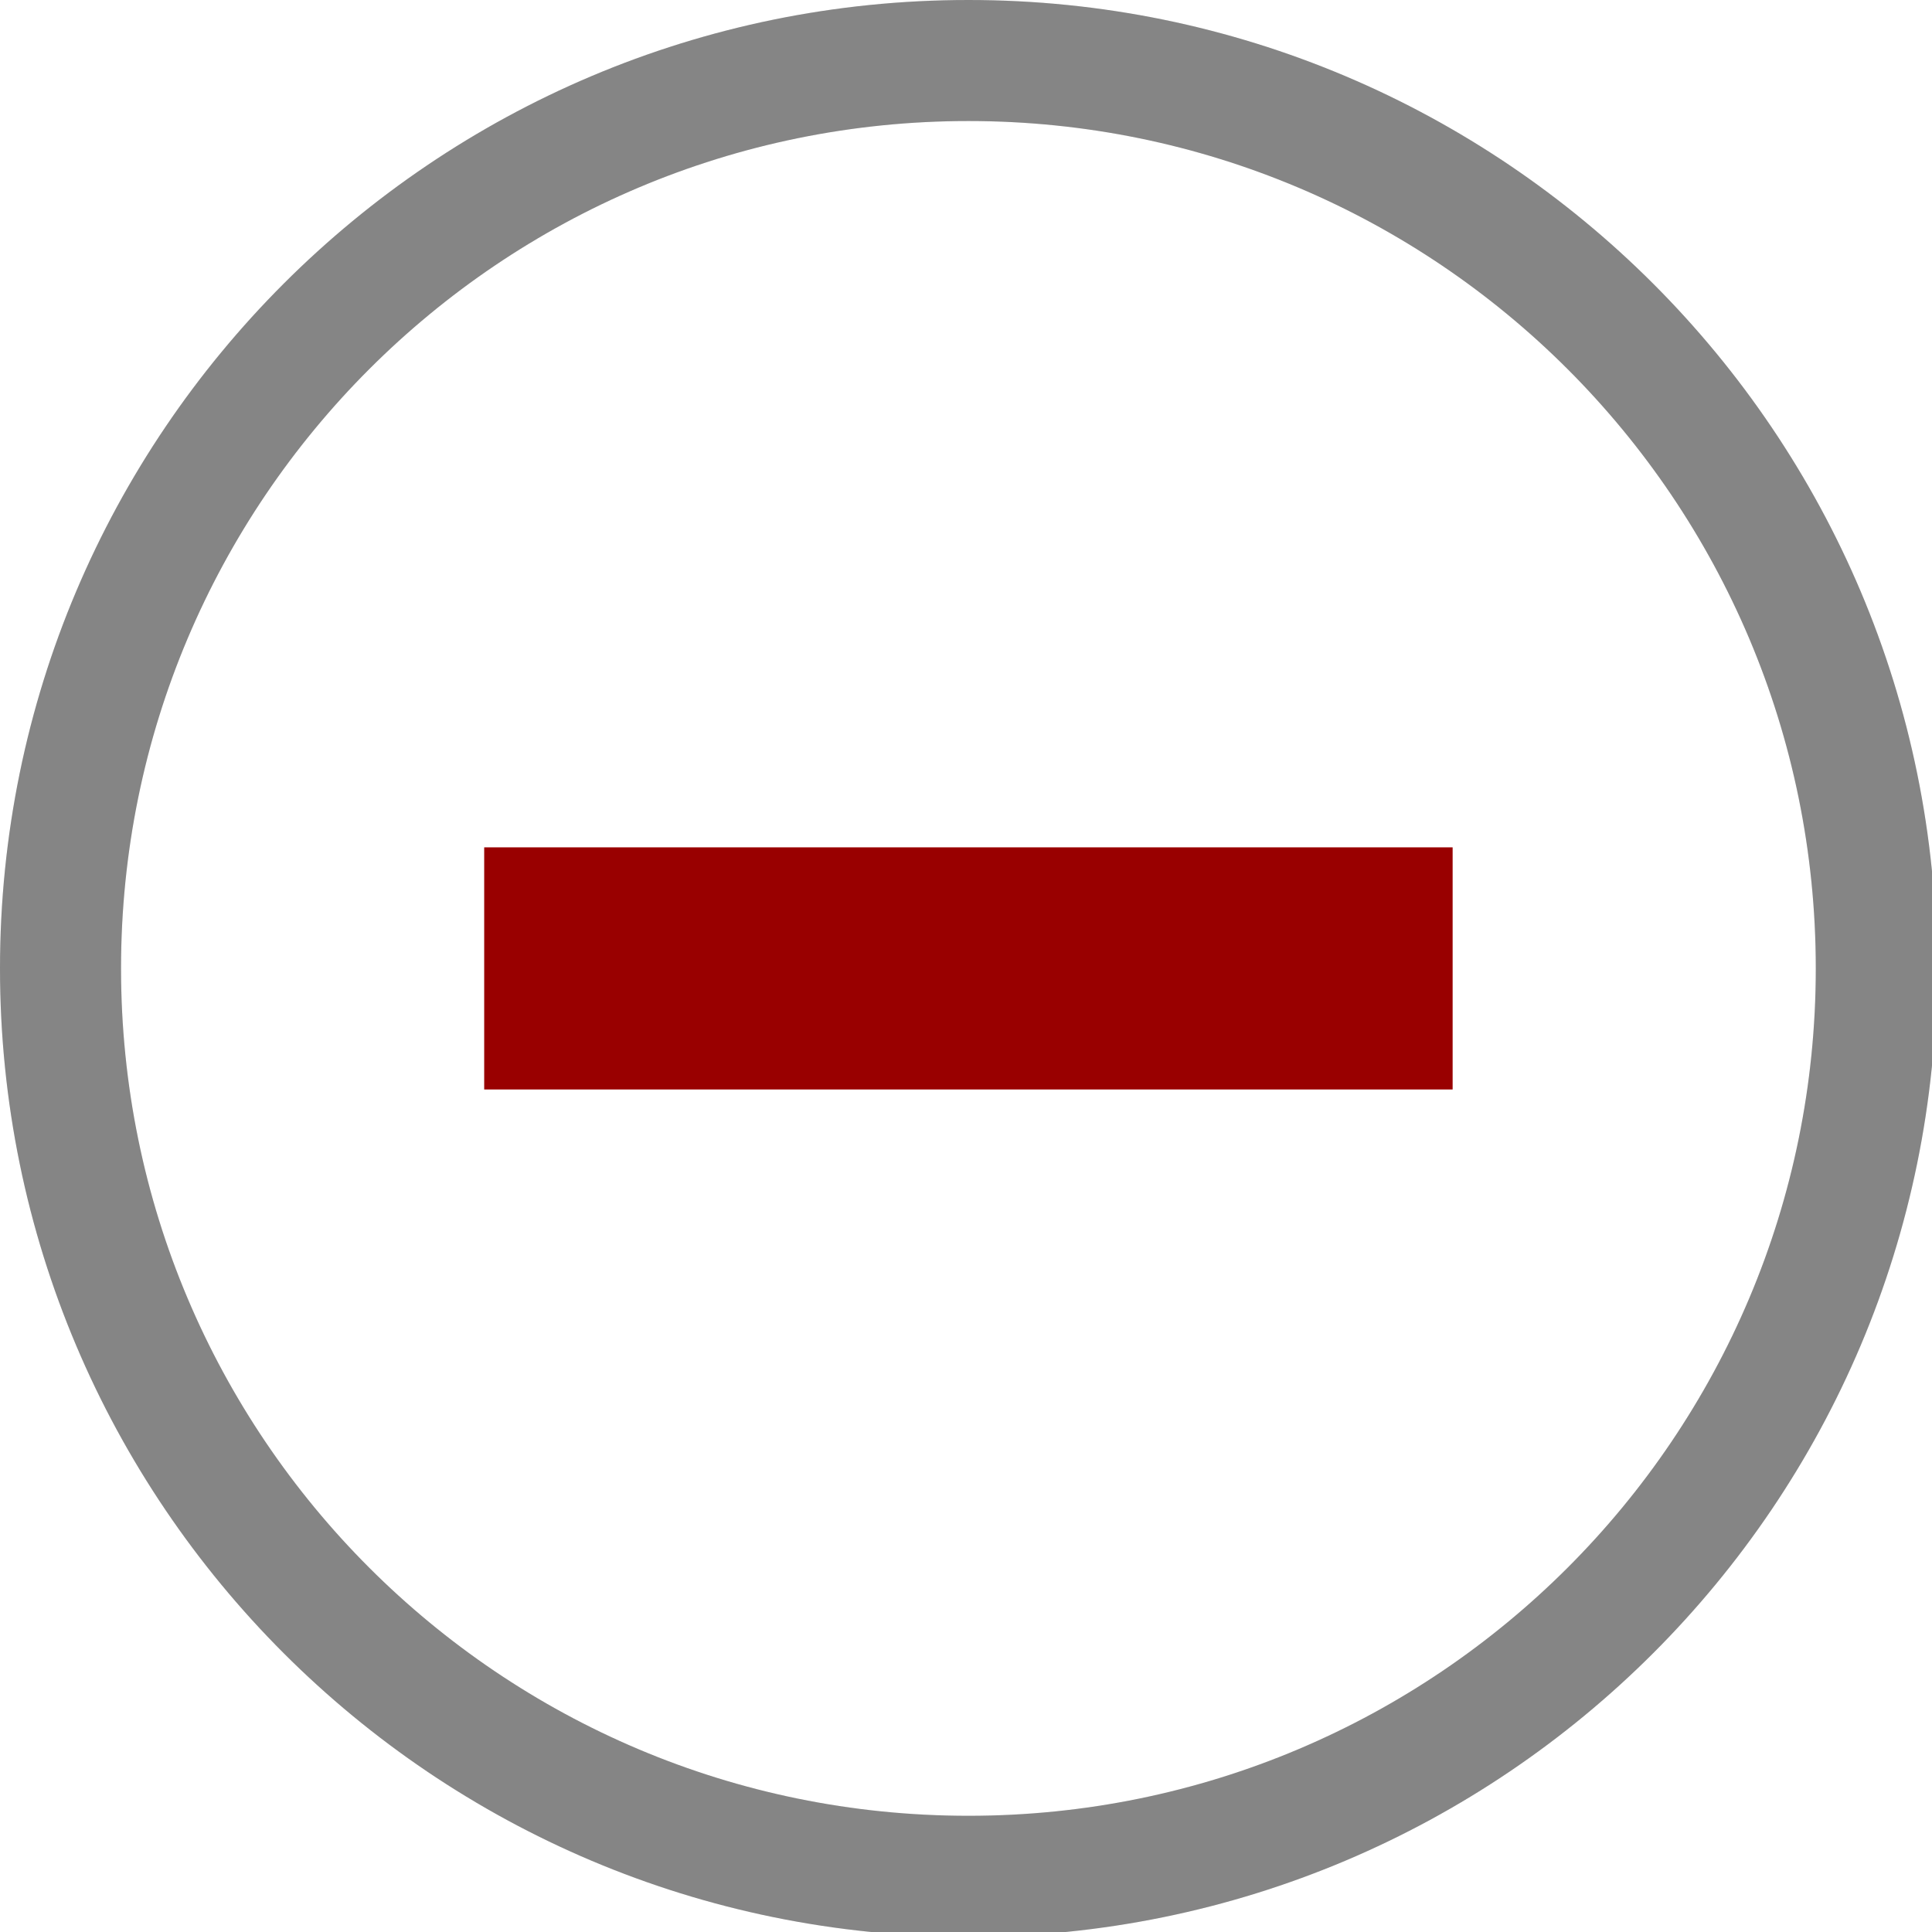
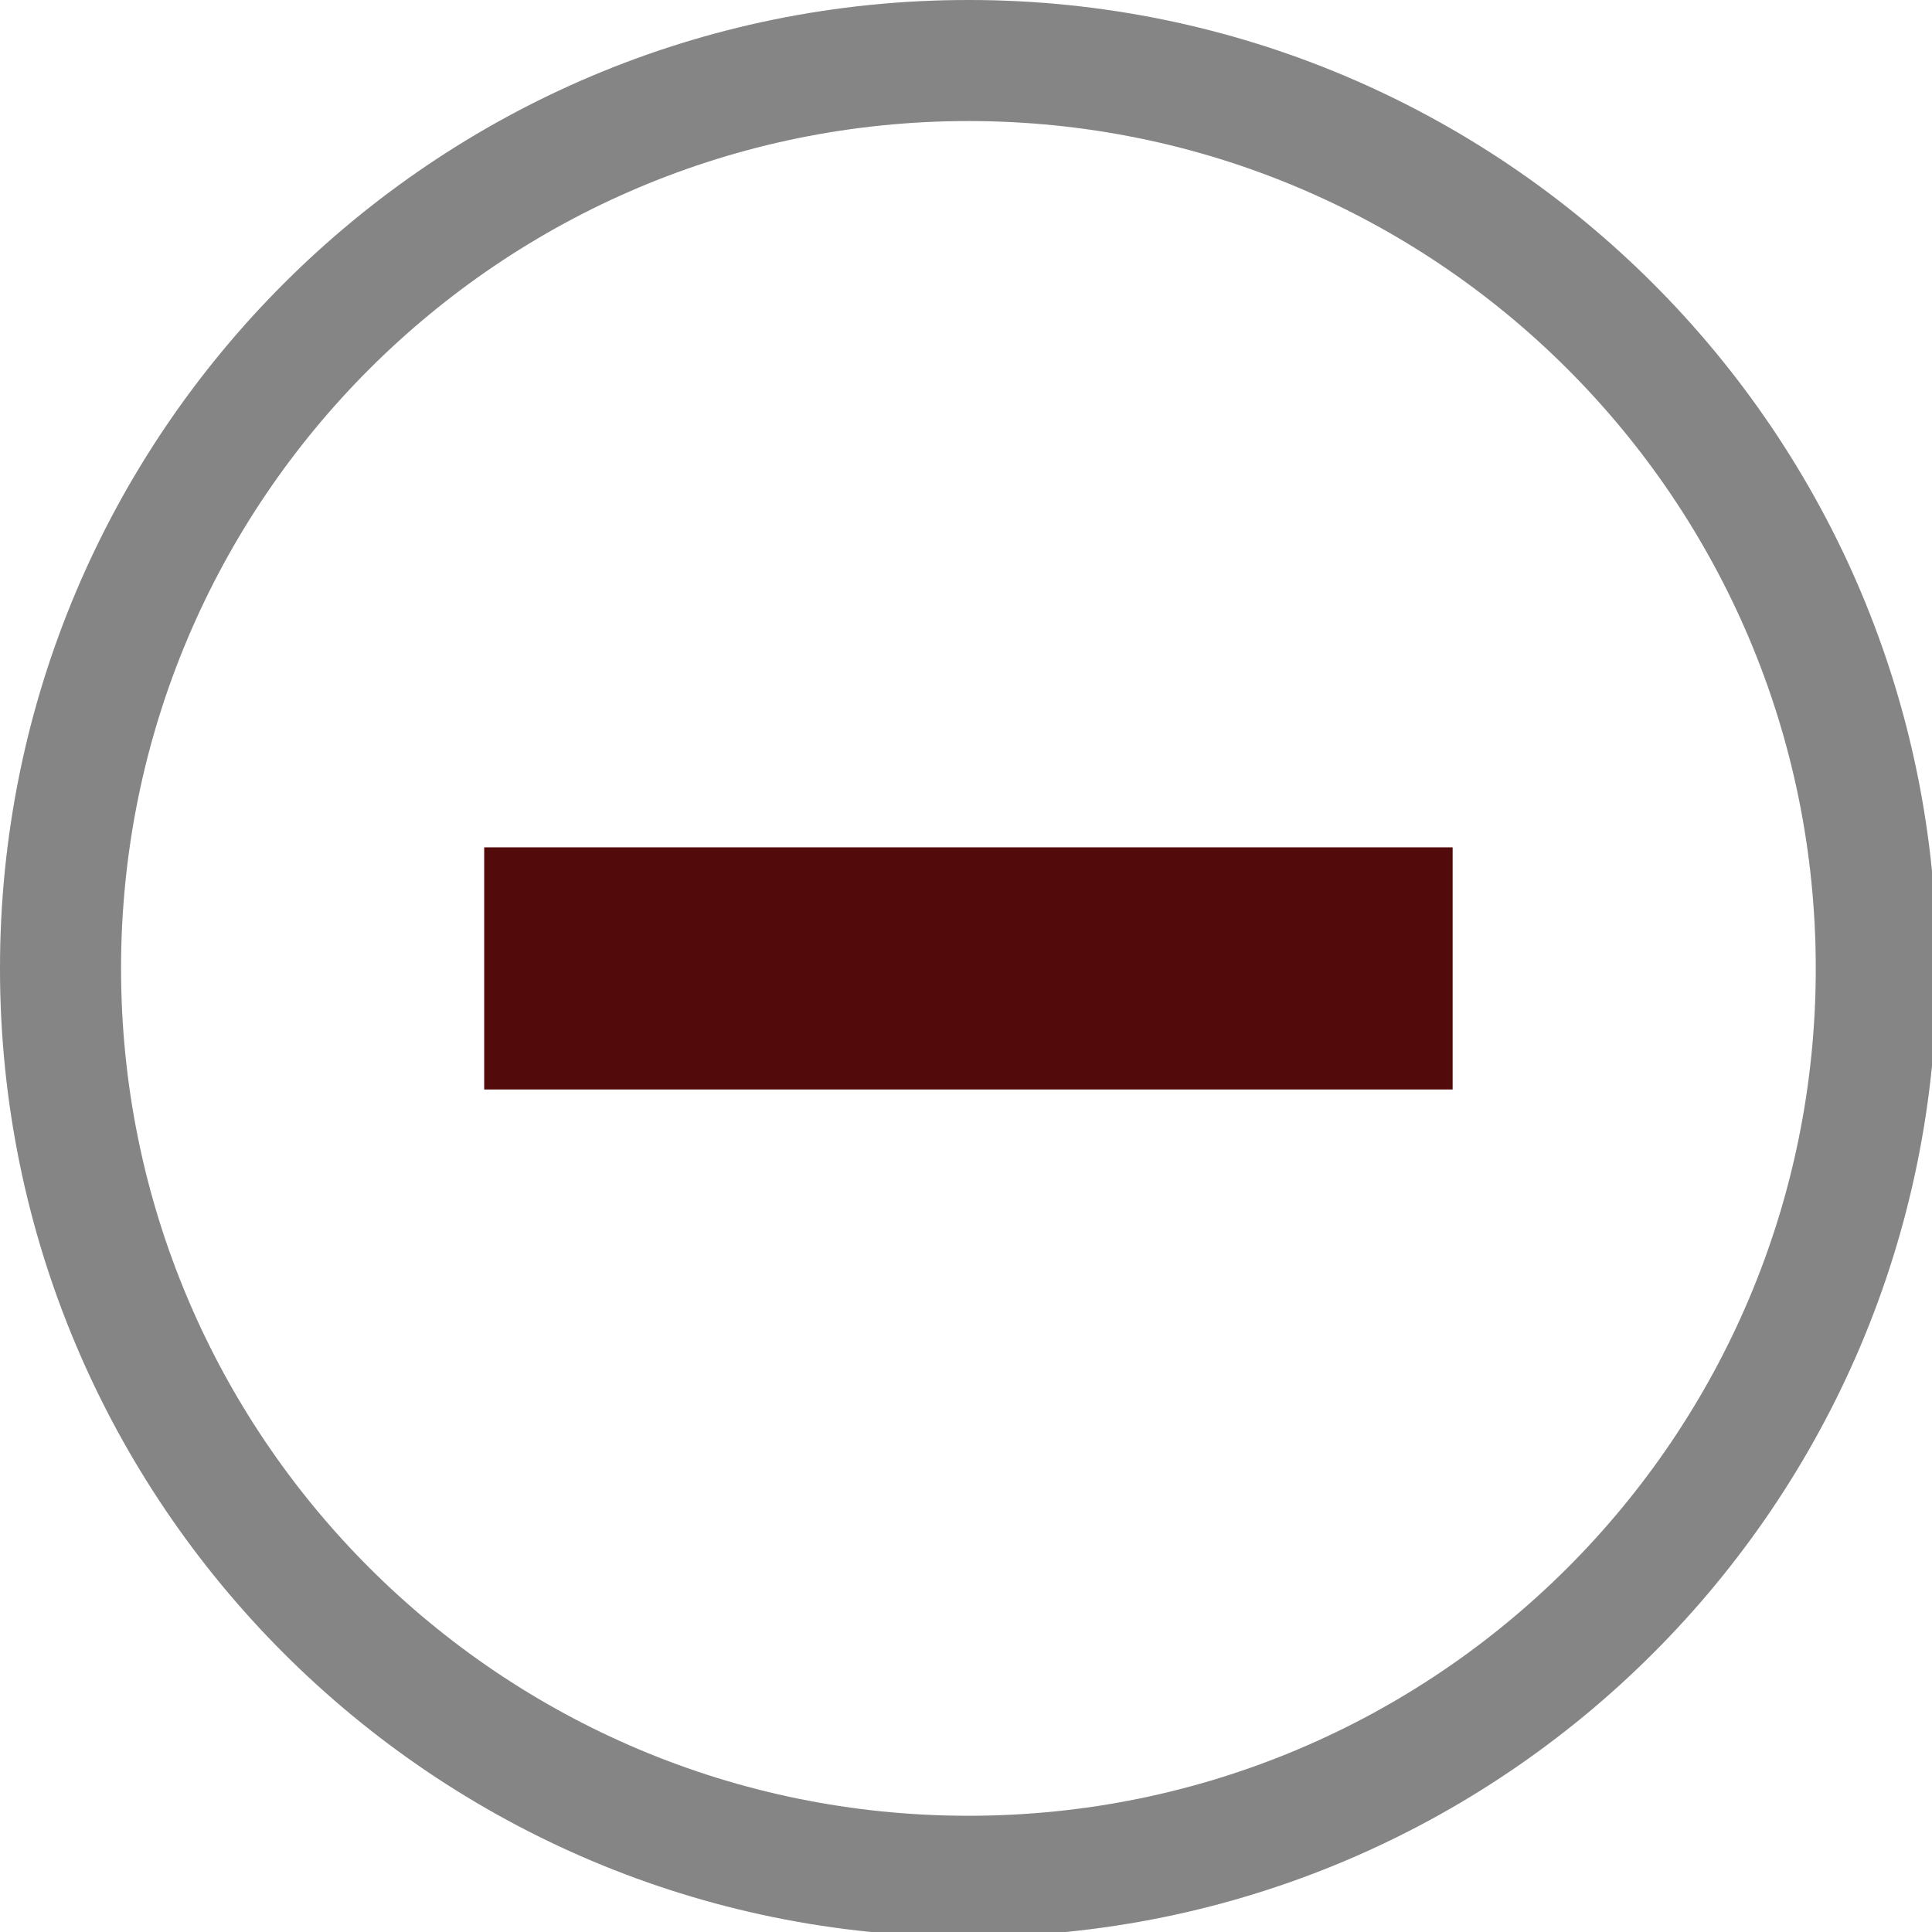
<svg xmlns="http://www.w3.org/2000/svg" width="133pt" height="133pt" viewBox="0 0 133 133" version="1.1">
  <g id="surface1">
    <path style=" stroke:none;fill-rule:nonzero;fill:#2d2d2d;fill-opacity:0.5;" d="M 66.668 0 C 29.852 0 0 29.852 0 66.668 C 0 103.484 29.852 133.332 66.668 133.332 C 103.484 133.332 133.332 103.484 133.332 66.668 C 133.332 29.852 103.484 0 66.668 0 Z M 66.668 8.332 C 98.895 8.332 125 34.441 125 66.668 C 125 98.895 98.895 125 66.668 125 C 34.441 125 8.332 98.895 8.332 66.668 C 8.332 34.441 34.441 8.332 66.668 8.332 Z M 66.668 8.332 " />
    <path style=" stroke:none;fill-rule:nonzero;fill:#2d2d2d;fill-opacity:0.15;" d="M 66.668 0 C 29.852 0 0 29.852 0 66.668 C 0 103.484 29.852 133.332 66.668 133.332 C 103.484 133.332 133.332 103.484 133.332 66.668 C 133.332 29.852 103.484 0 66.668 0 Z M 66.668 8.332 C 98.895 8.332 125 34.441 125 66.668 C 125 98.895 98.895 125 66.668 125 C 34.441 125 8.332 98.895 8.332 66.668 C 8.332 34.441 34.441 8.332 66.668 8.332 Z M 66.668 8.332 " />
-     <path style=" stroke:none;fill-rule:nonzero;fill:#990000;fill-opacity:1;" d="M 33.332 58.332 L 100 58.332 L 100 75 L 33.332 75 Z M 33.332 58.332 " />
+     <path style=" stroke:none;fill-rule:nonzero;fill:#520A0A;fill-opacity:1;" d="M 33.332 58.332 L 100 58.332 L 100 75 L 33.332 75 Z M 33.332 58.332 " />
  </g>
</svg>
